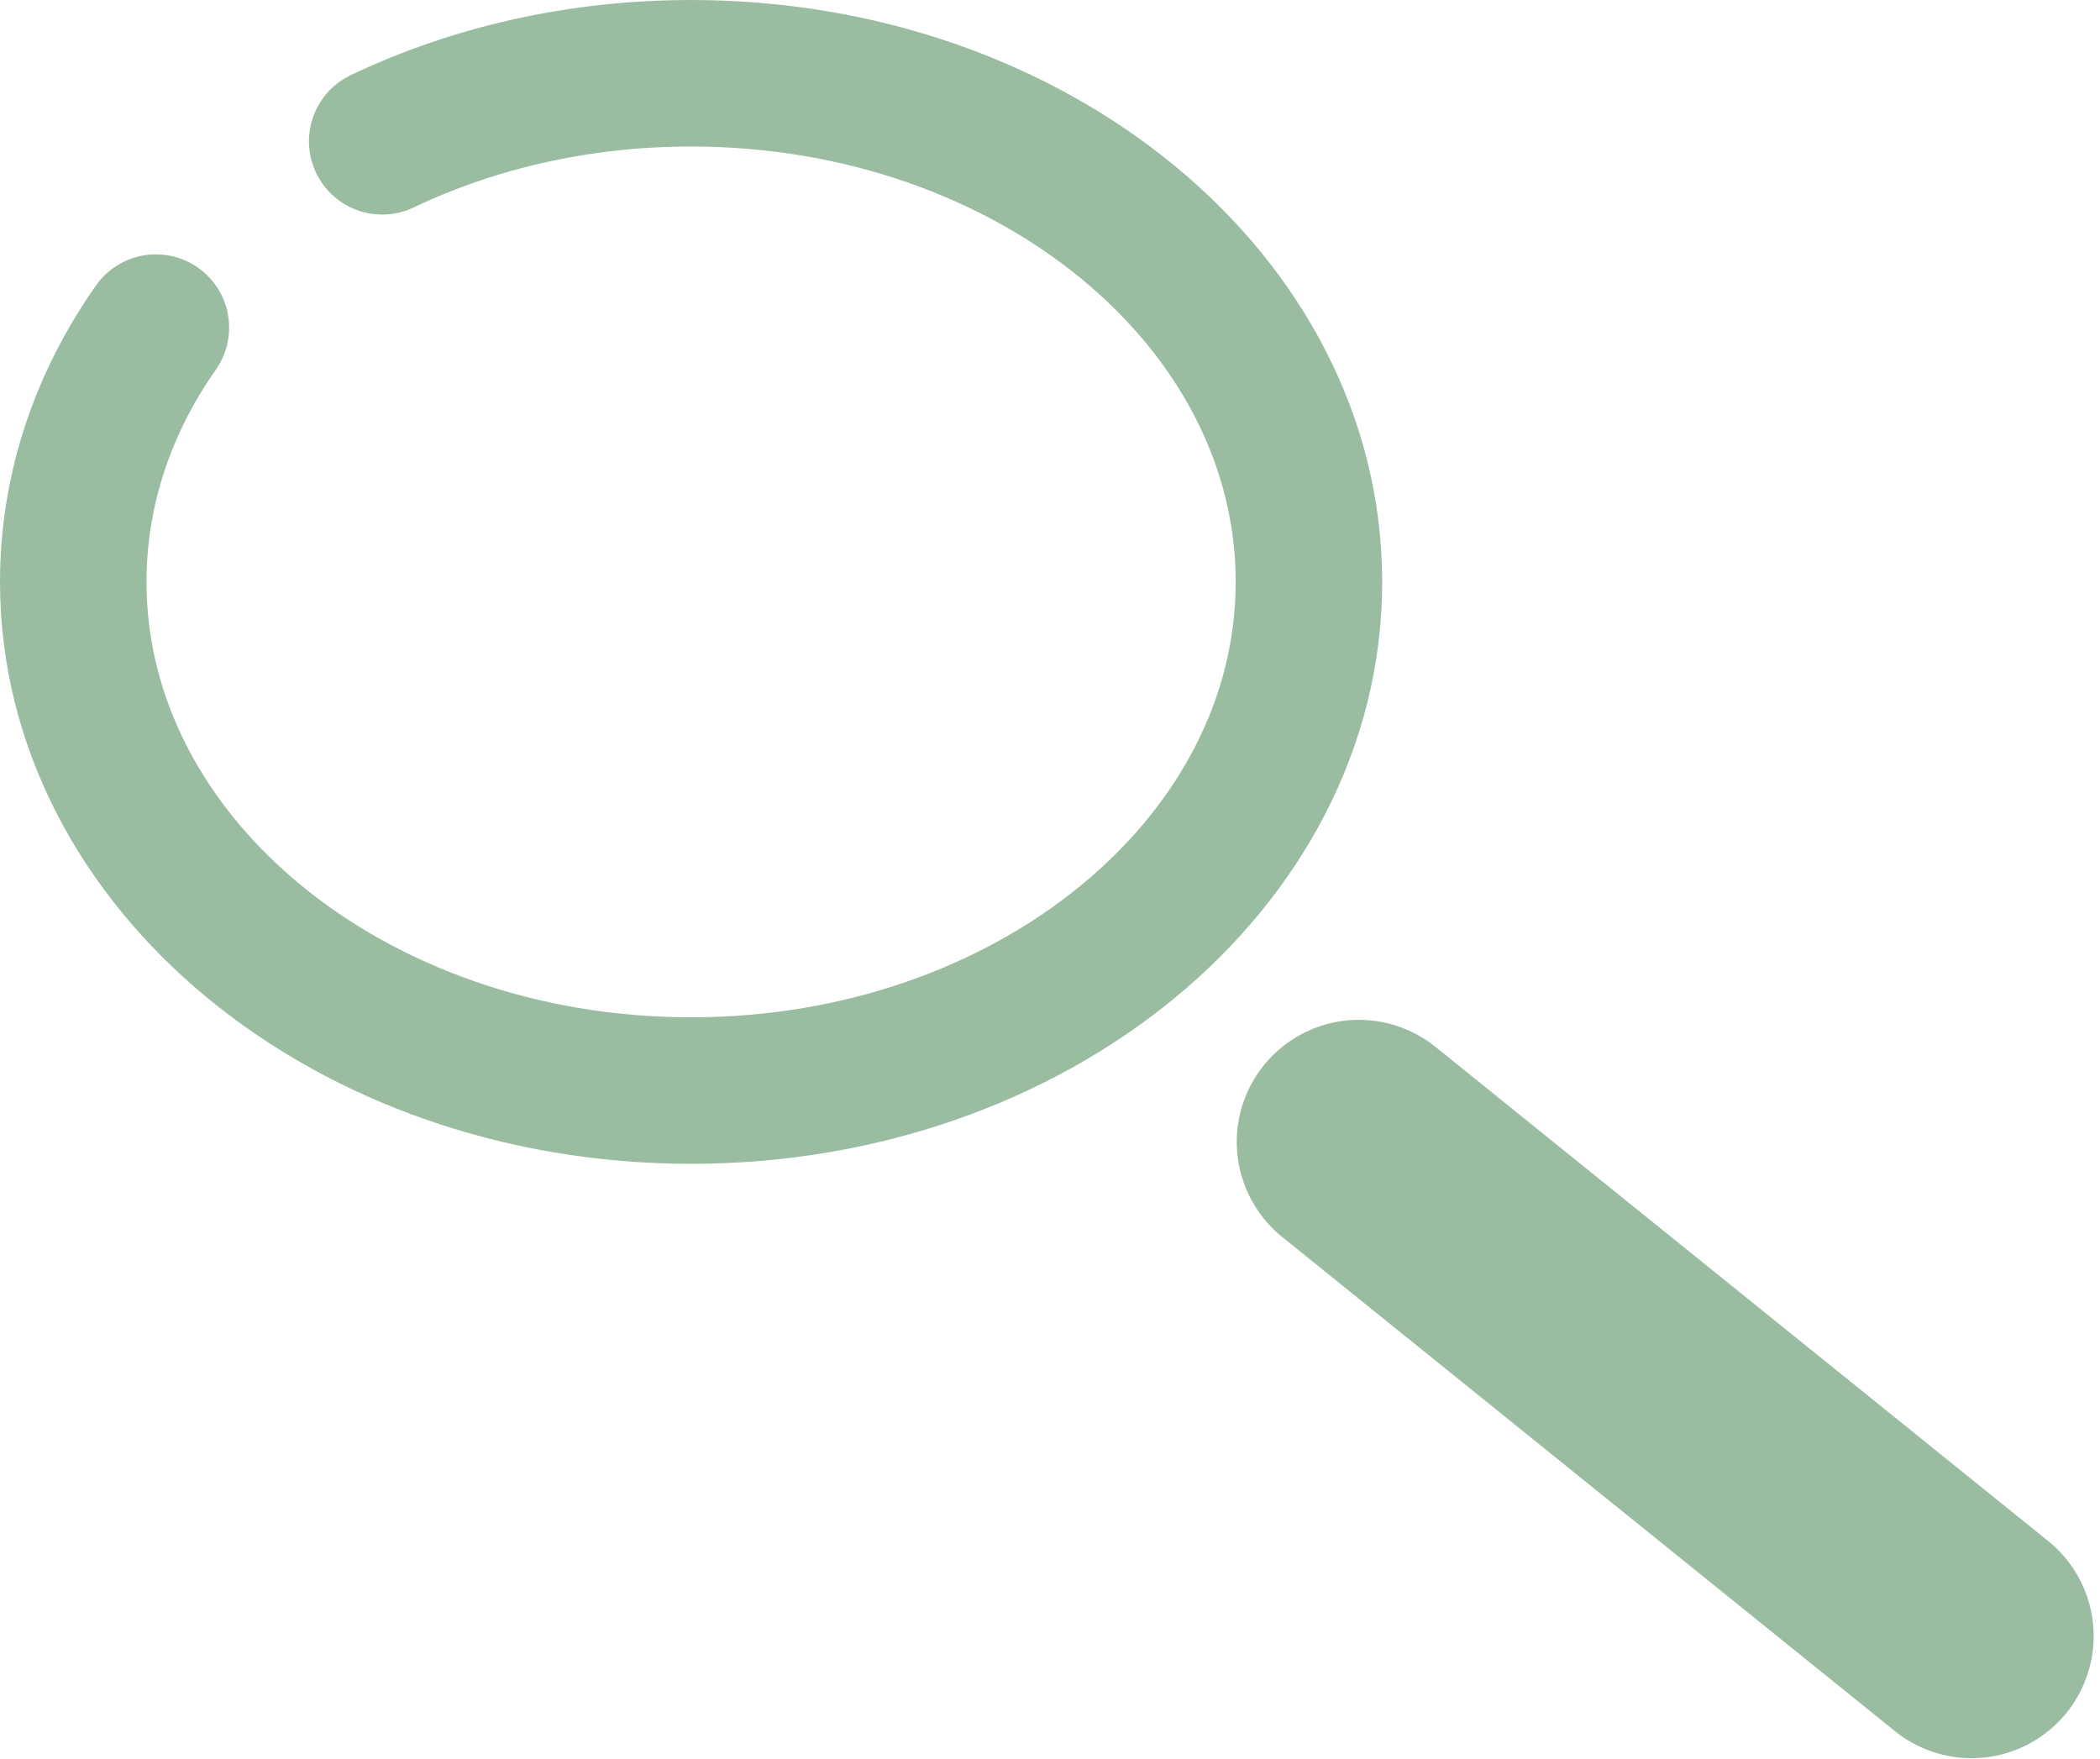
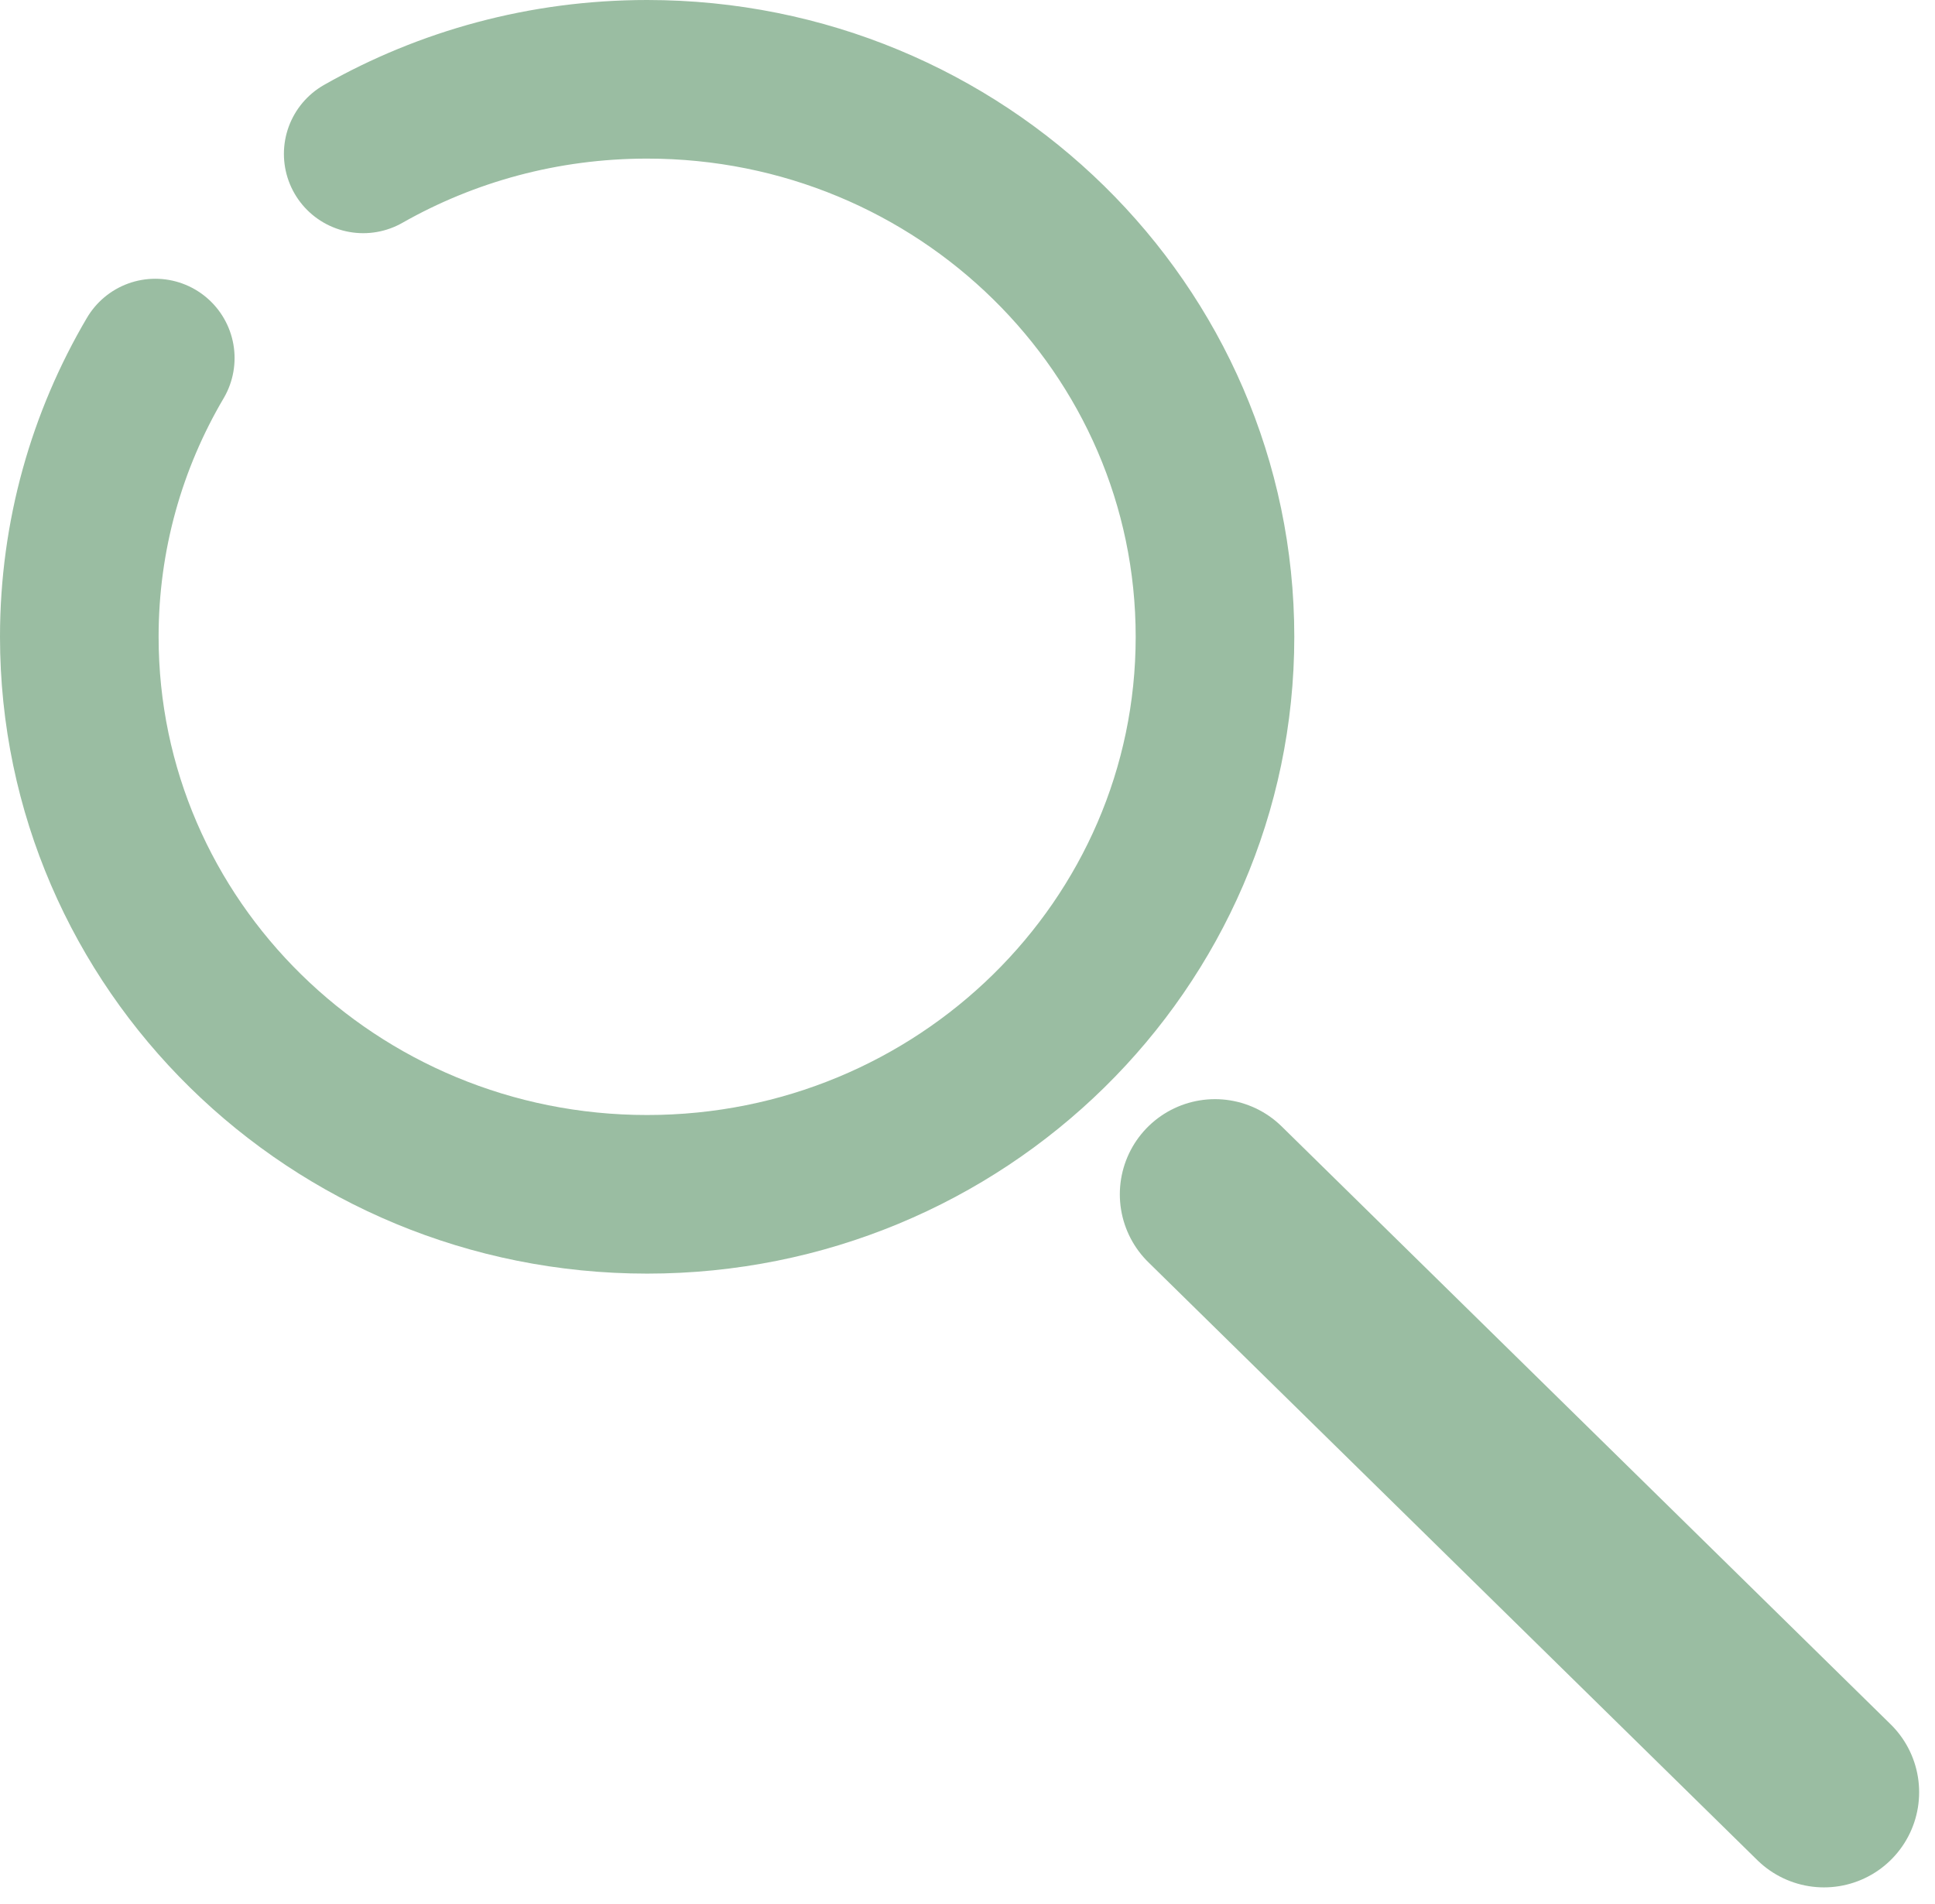
- <svg xmlns="http://www.w3.org/2000/svg" width="43" height="36" viewBox="0 0 43 36" fill="none">
-   <path d="M27.824 23.382L40.37 33.5" stroke="#9ABDA2" stroke-width="5" stroke-linecap="round" />
-   <path d="M7.826 2.893C9.686 2.007 11.847 1.5 14.151 1.5C21.138 1.5 26.802 6.163 26.802 11.915C26.802 17.667 21.138 22.33 14.151 22.33C7.164 22.33 1.5 17.667 1.5 11.915C1.5 10.018 2.116 8.239 3.192 6.708" stroke="#9ABDA2" stroke-width="3" stroke-linecap="round" />
+ <svg xmlns="http://www.w3.org/2000/svg" width="61" height="60" viewBox="0 0 61 60" fill="none">
+   <path d="M38.302 37.651L57.5 56.5" stroke="#9ABDA2" stroke-width="6" stroke-linecap="round" />
+   <path d="M11.45 4.851C14.084 3.356 17.14 2.5 20.401 2.5C30.287 2.5 38.302 10.369 38.302 20.076C38.302 29.782 30.287 37.651 20.401 37.651C10.514 37.651 2.5 29.782 2.5 20.076C2.5 16.874 3.372 13.873 4.895 11.288" stroke="#9ABDA2" stroke-width="5" stroke-linecap="round" />
</svg>
